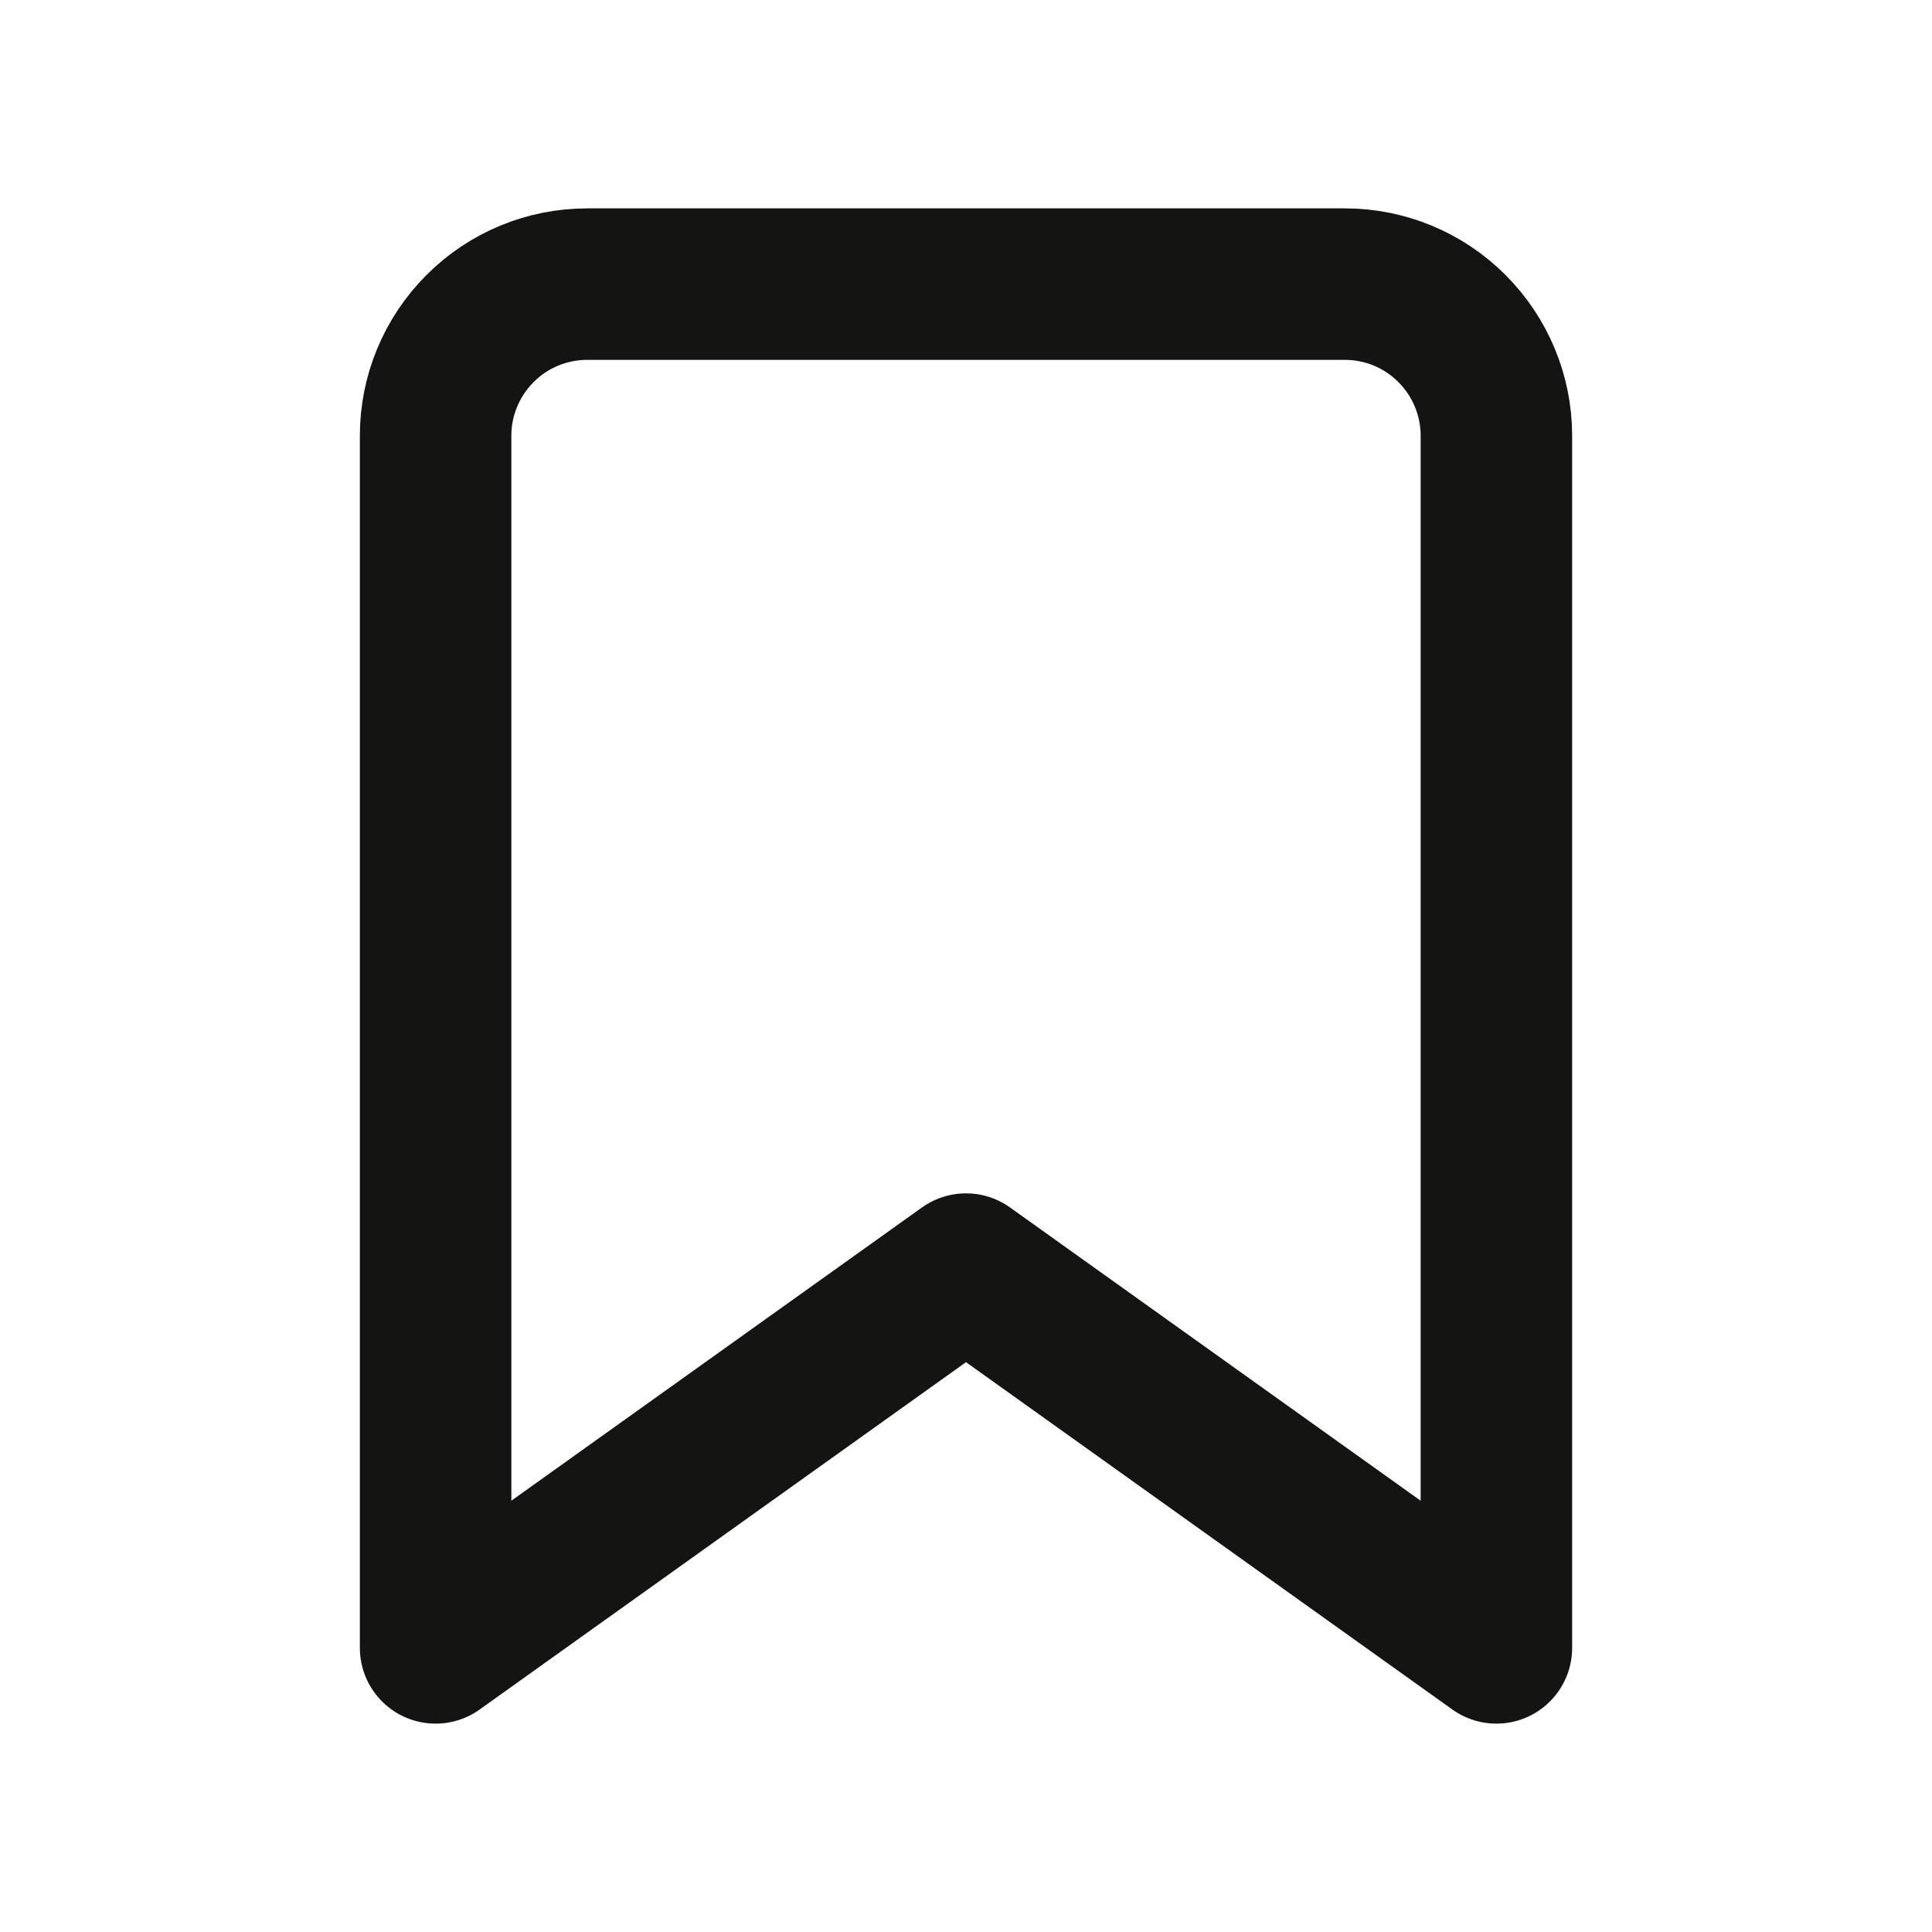
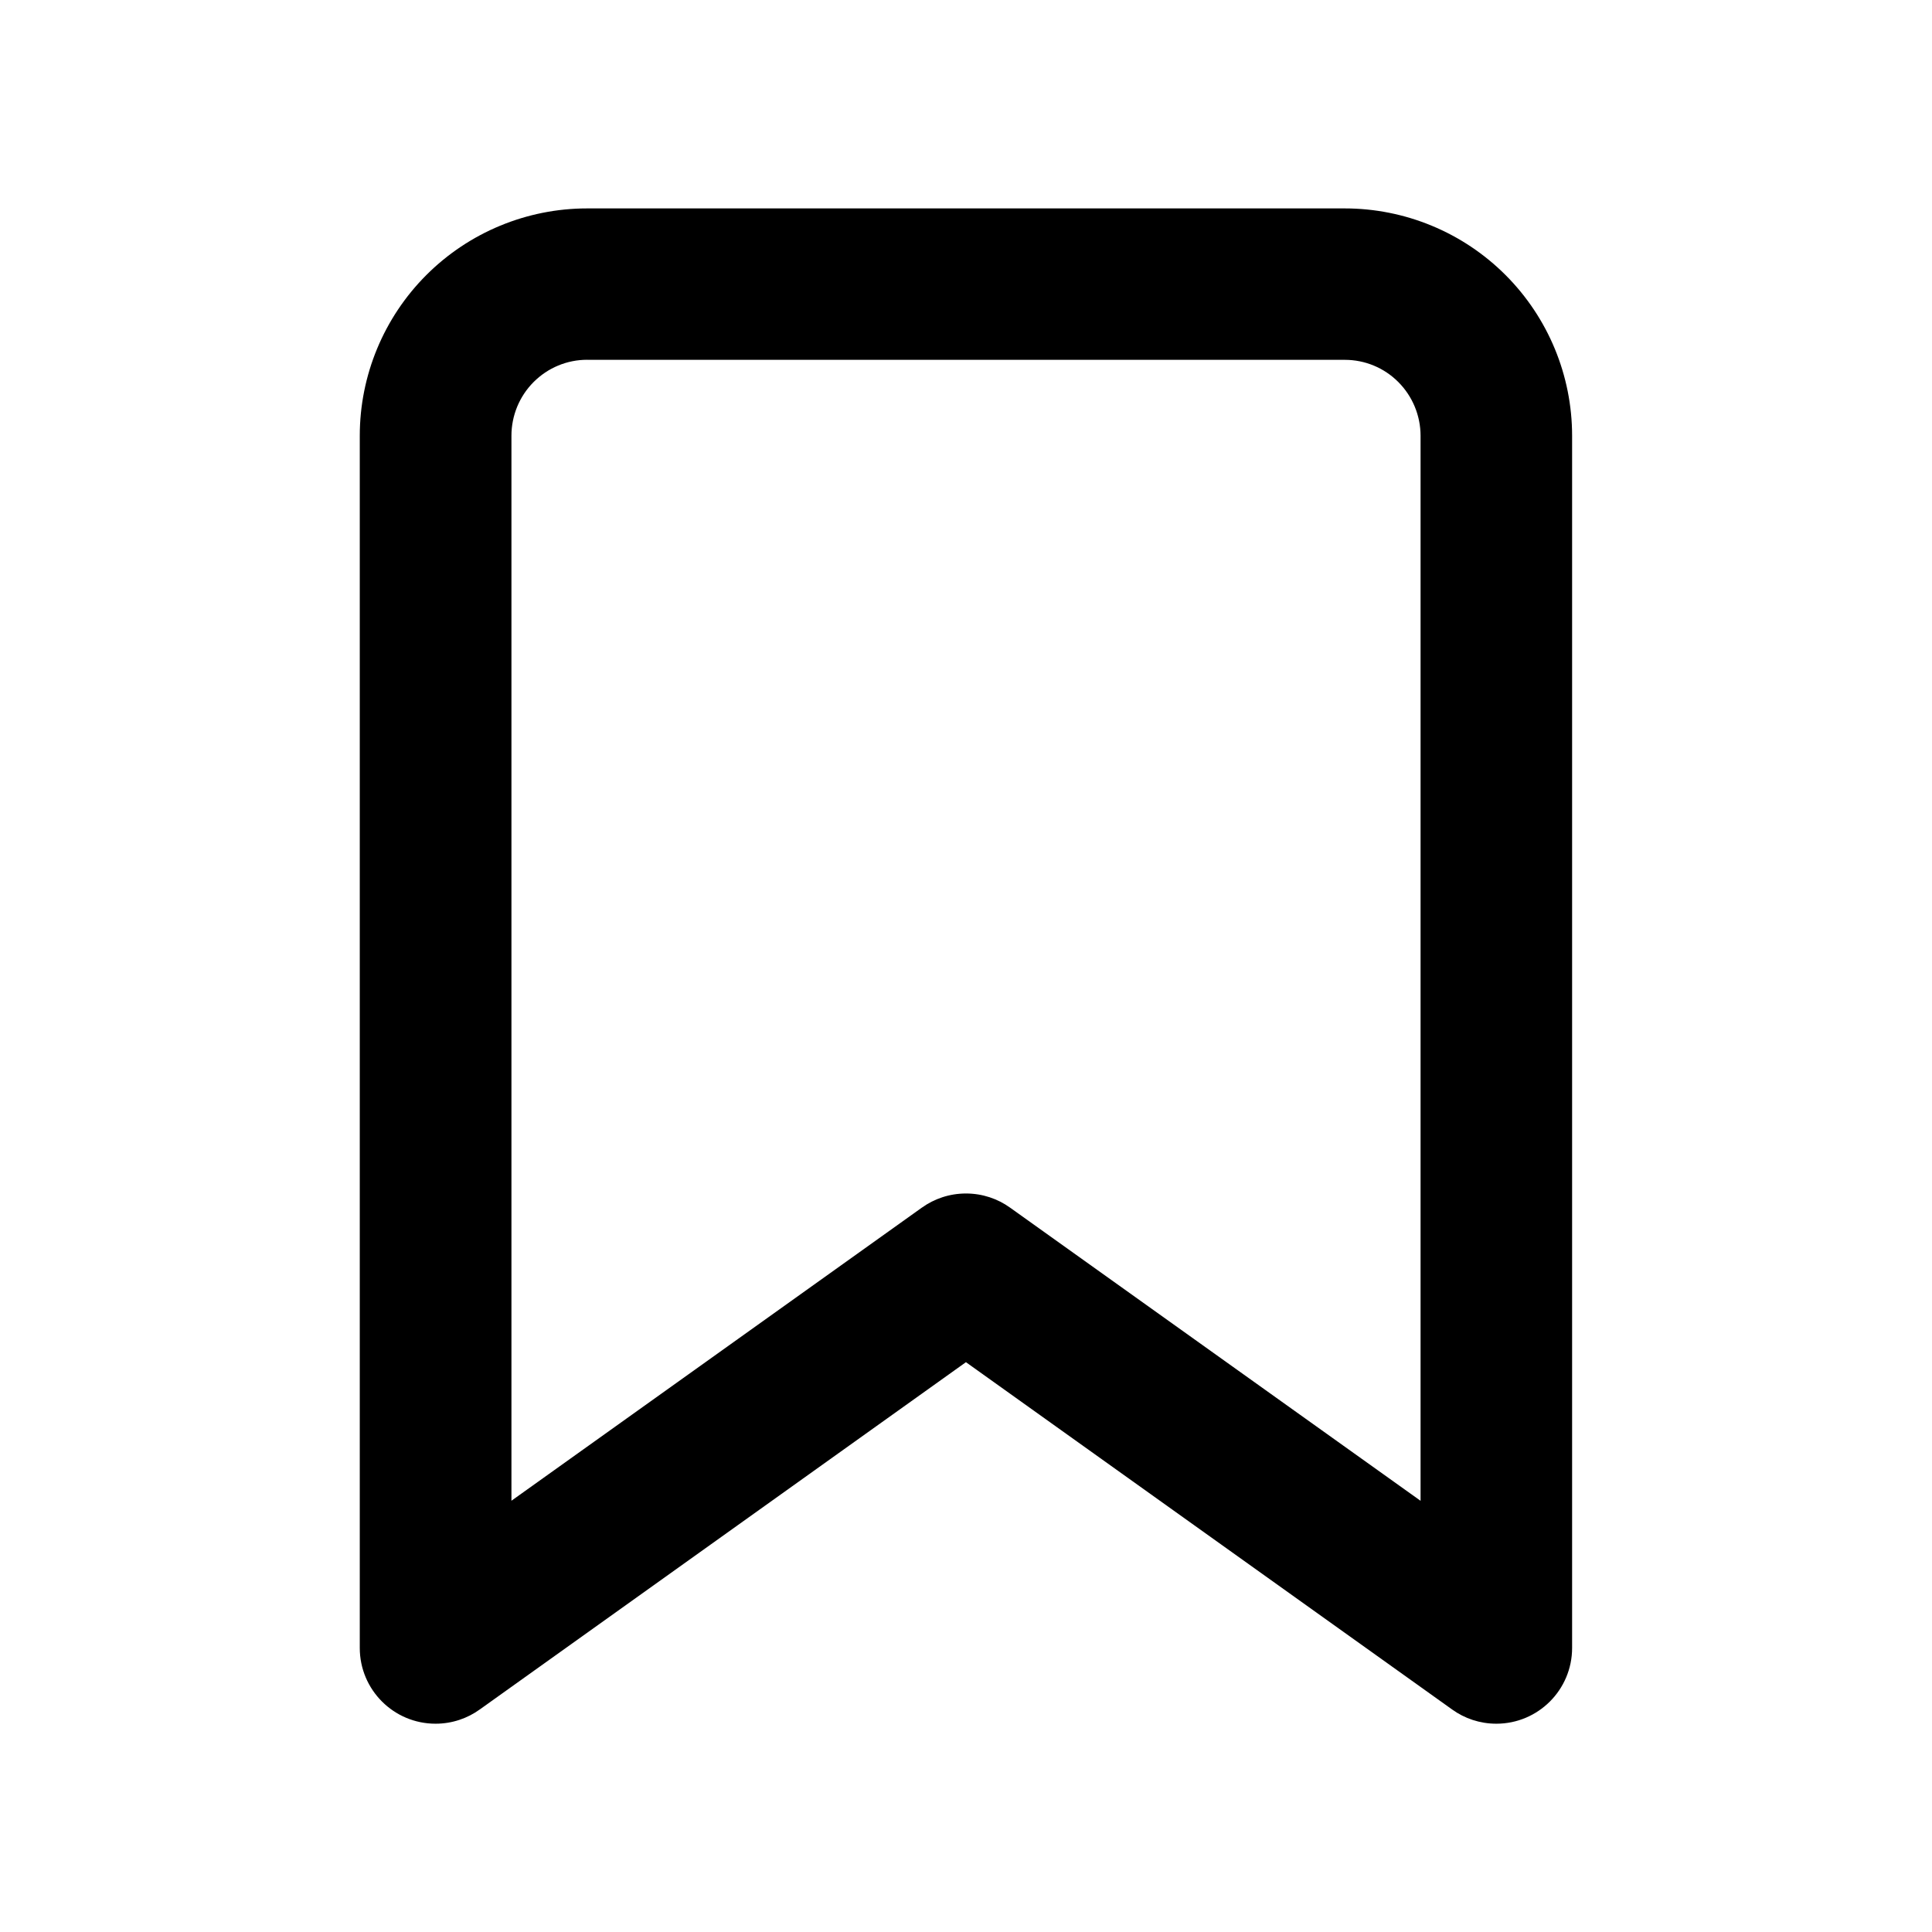
- <svg xmlns="http://www.w3.org/2000/svg" width="17" height="17" viewBox="0 0 17 17" fill="none">
-   <path d="M13.167 14.5L8.5 11.167L3.833 14.5V3.833C3.833 3.48 3.974 3.141 4.224 2.891C4.474 2.64 4.813 2.5 5.167 2.5H11.834C12.187 2.5 12.526 2.64 12.776 2.891C13.026 3.141 13.167 3.48 13.167 3.833V14.5Z" stroke="#141413" stroke-width="1.333" stroke-linecap="round" stroke-linejoin="round" />
+ <svg xmlns="http://www.w3.org/2000/svg" version="1.1" width="32" height="32" viewBox="0 0 32 32">
+   <path d="M9.724 3.452c-0.998 0-1.956 0.397-2.662 1.103s-1.103 1.664-1.103 2.662v20.077c0 0 0 0.001 0 0.001 0 0.693 0.562 1.255 1.255 1.255 0.274 0 0.528-0.088 0.734-0.237l-0.004 0.003 8.055-5.754 8.055 5.754c0.203 0.146 0.456 0.234 0.73 0.234 0.693 0 1.255-0.562 1.255-1.255 0-0 0-0.001 0-0.001v0-20.077c0-0.998-0.397-1.956-1.103-2.662s-1.664-1.103-2.662-1.103zM9.724 5.96h12.551c0.333 0 0.651 0.132 0.886 0.368s0.368 0.556 0.368 0.89v17.64l-6.801-4.857c-0.202-0.145-0.455-0.233-0.728-0.233s-0.526 0.087-0.732 0.235l0.004-0.003-6.801 4.857v-17.64c0-0.333 0.132-0.654 0.368-0.89s0.553-0.368 0.886-0.368z" />
</svg>
